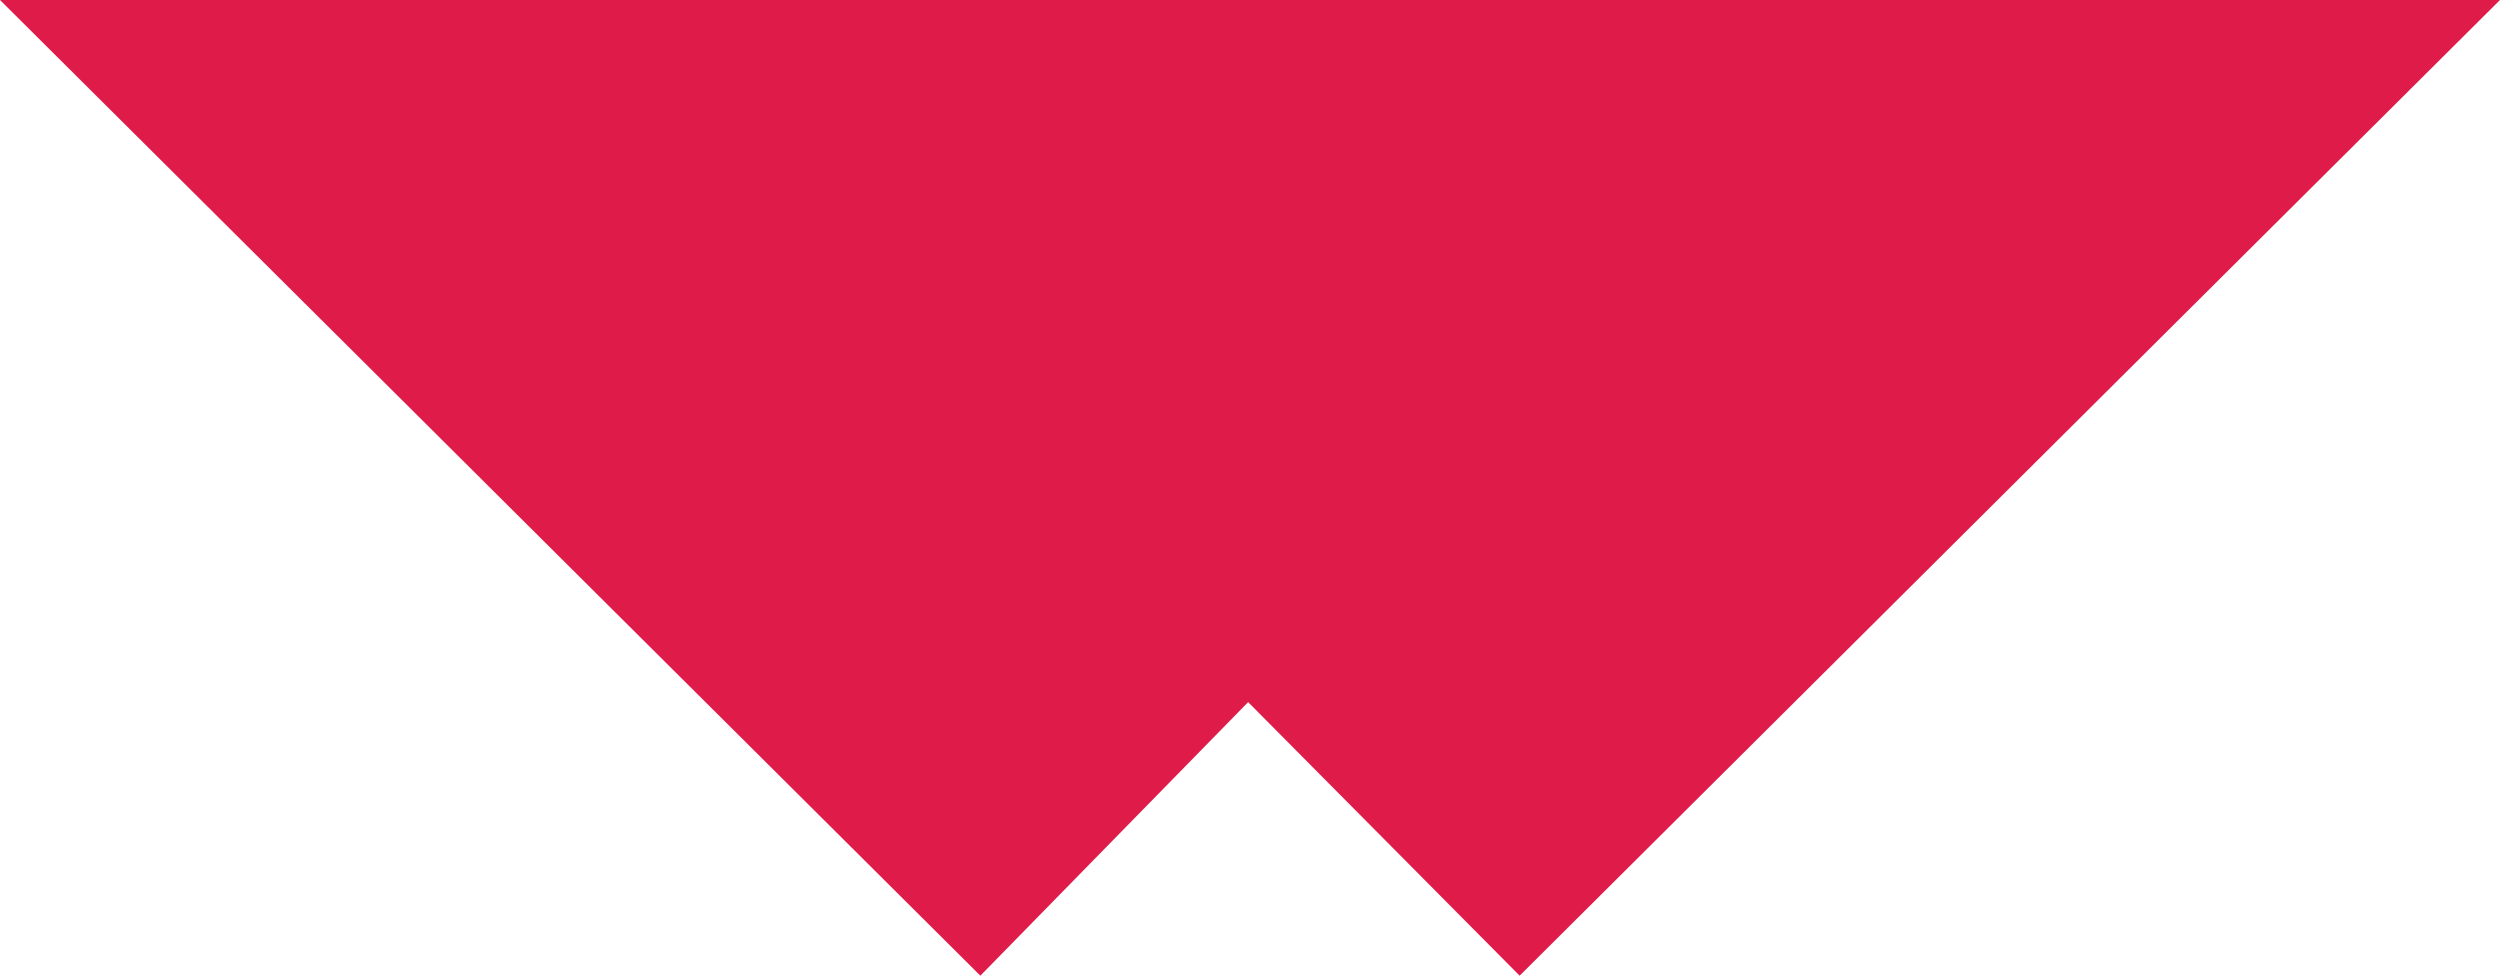
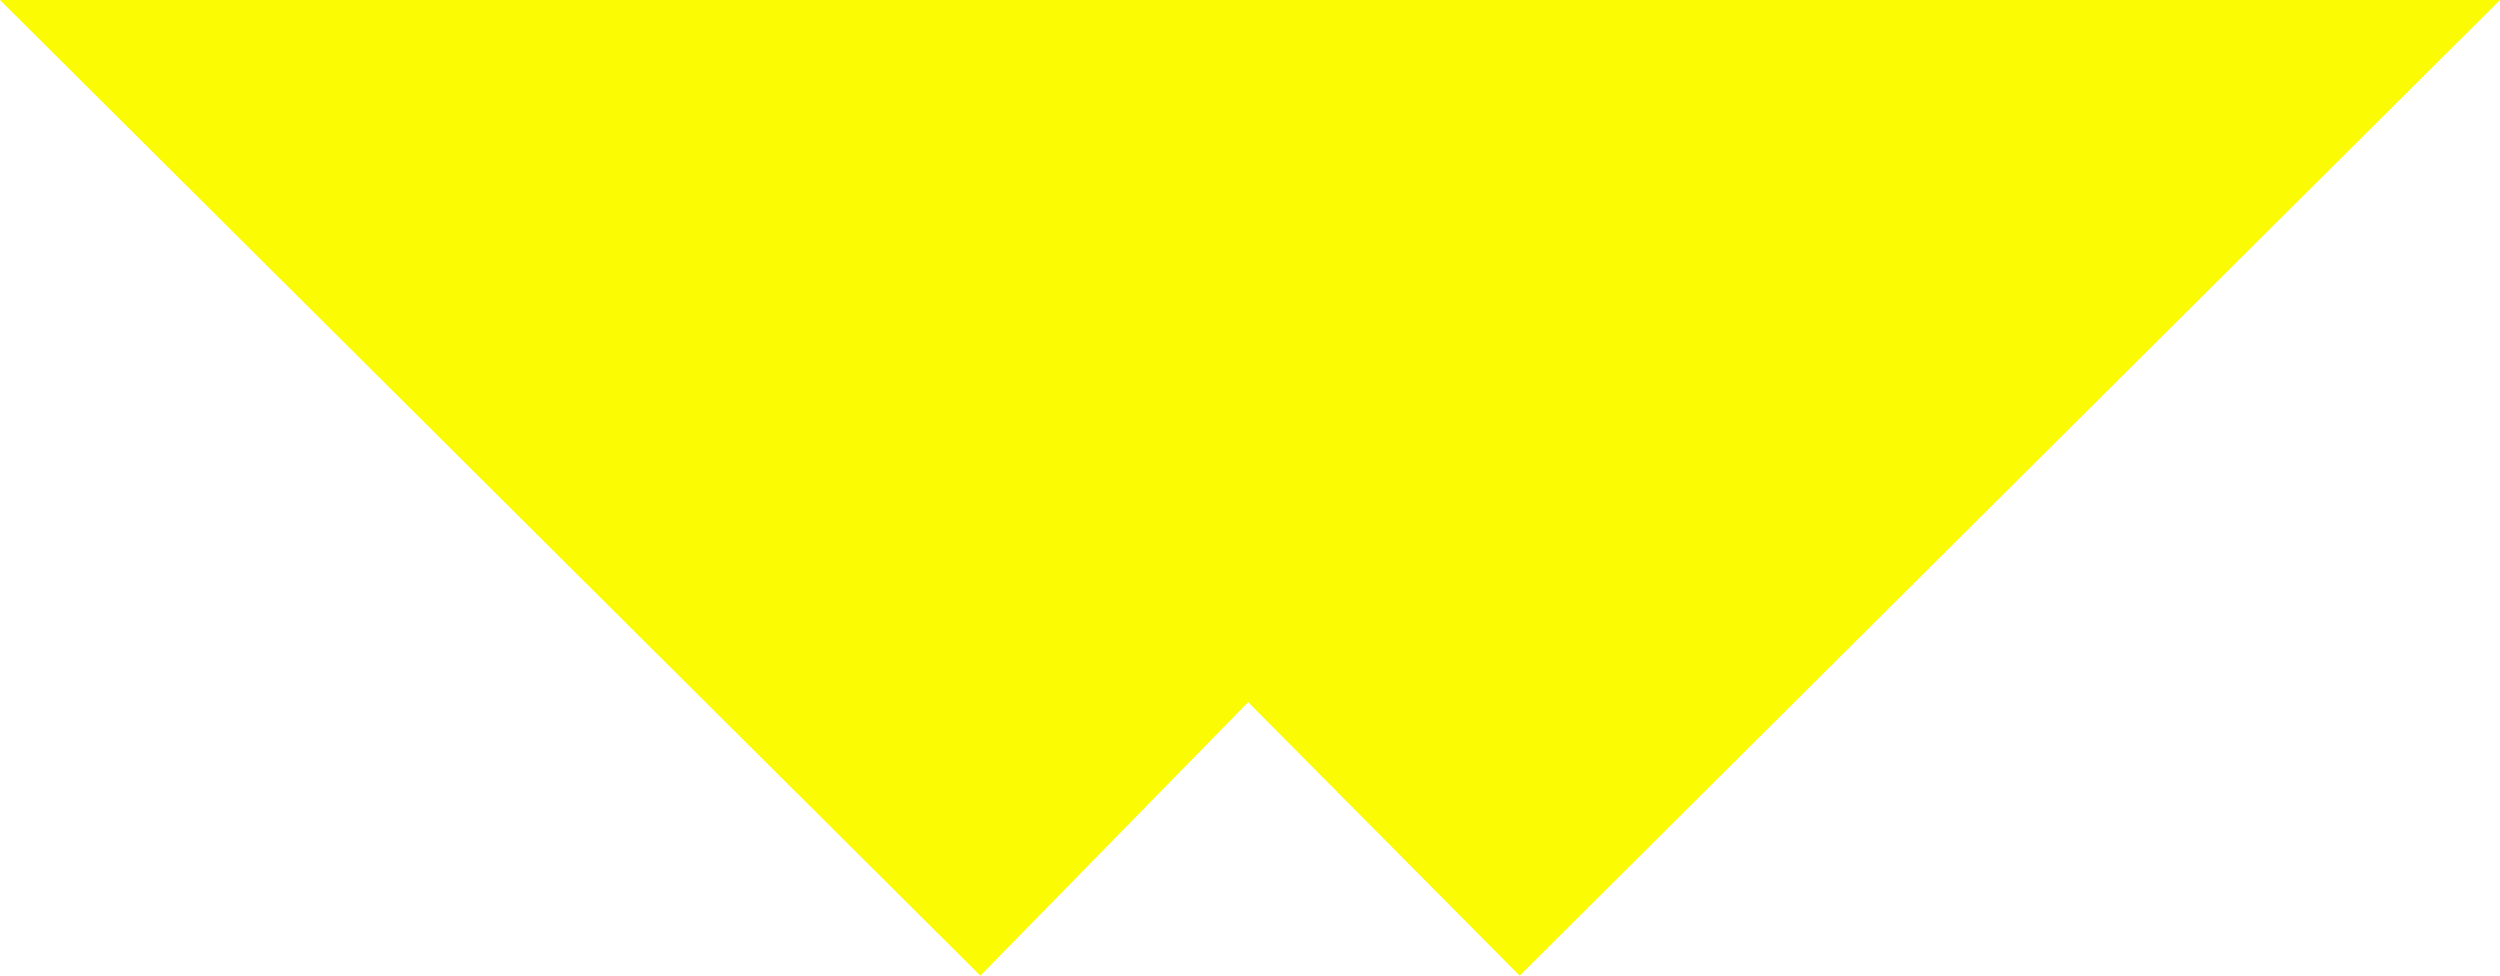
<svg xmlns="http://www.w3.org/2000/svg" version="1.1" id="Calque_1" x="0px" y="0px" viewBox="0 0 417.4 162.9" style="enable-background:new 0 0 417.4 162.9;" xml:space="preserve">
  <style type="text/css">
- 	.st0{fill:#DF1C49;}
+ 	.st0{fill:#fbfb03;}
</style>
  <polygon class="st0" points="0,0 417.4,0 253.72,162.9 208.39,117.23 163.68,162.9 " />
</svg>
